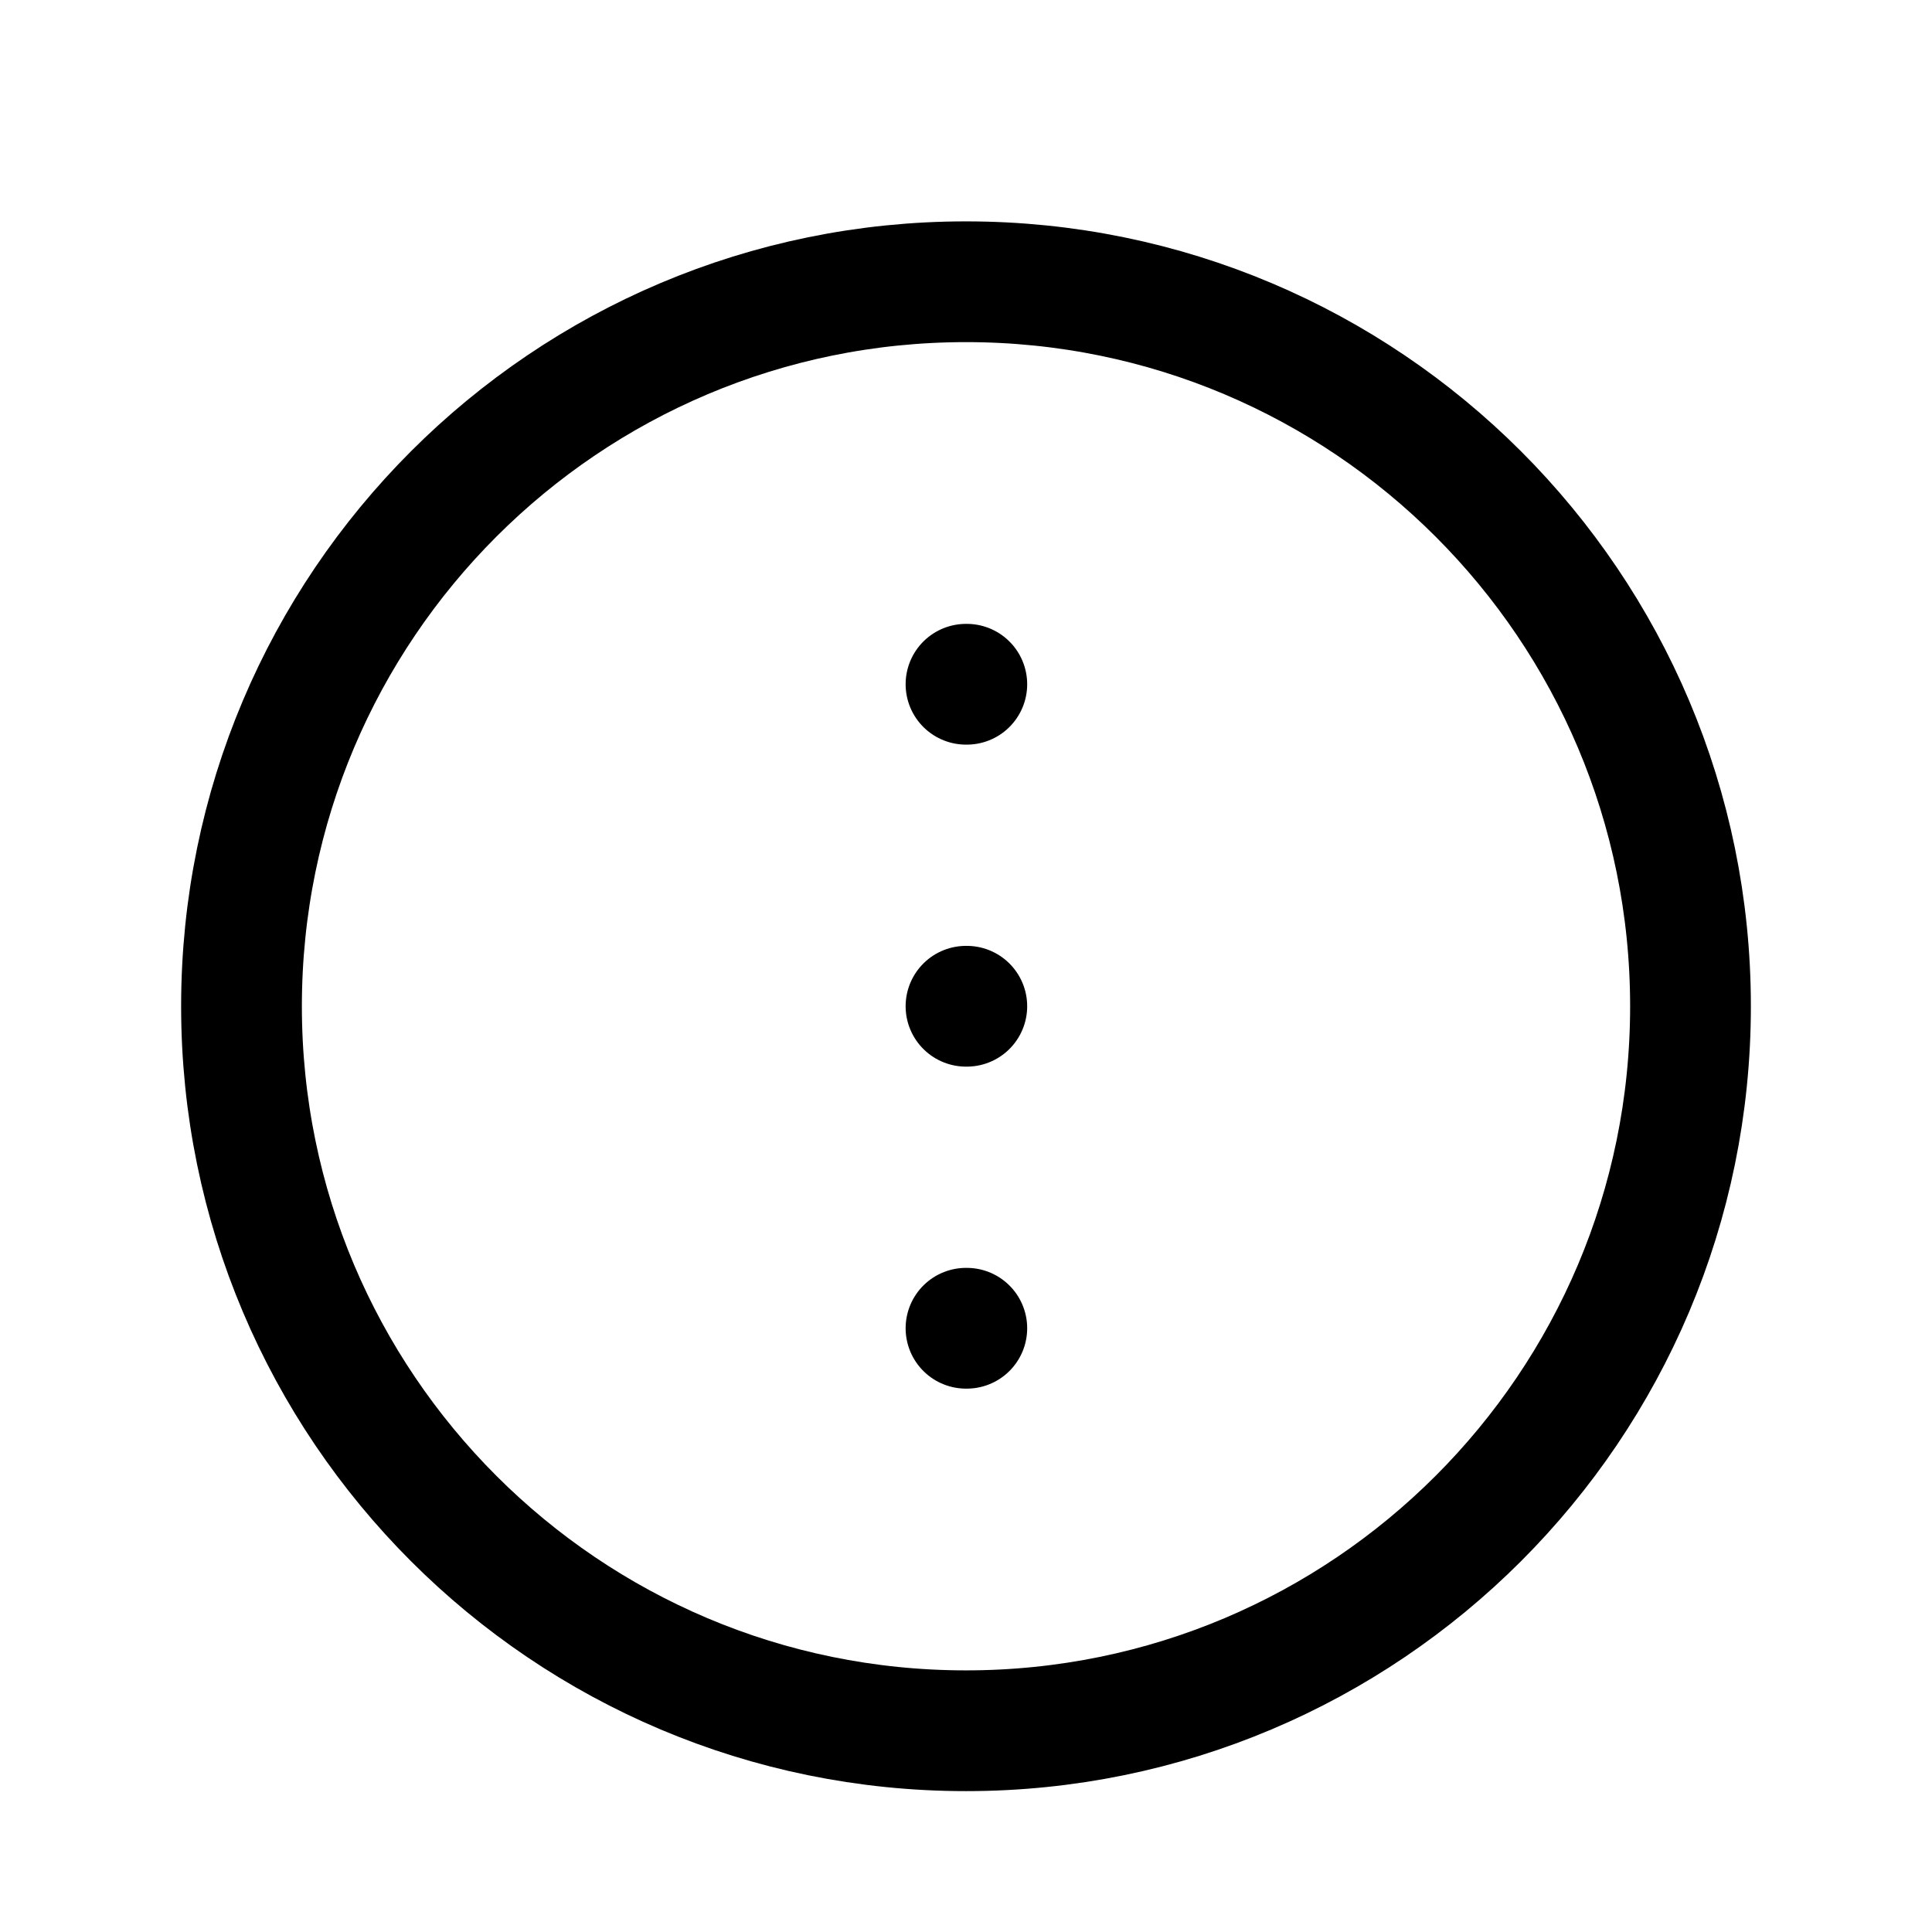
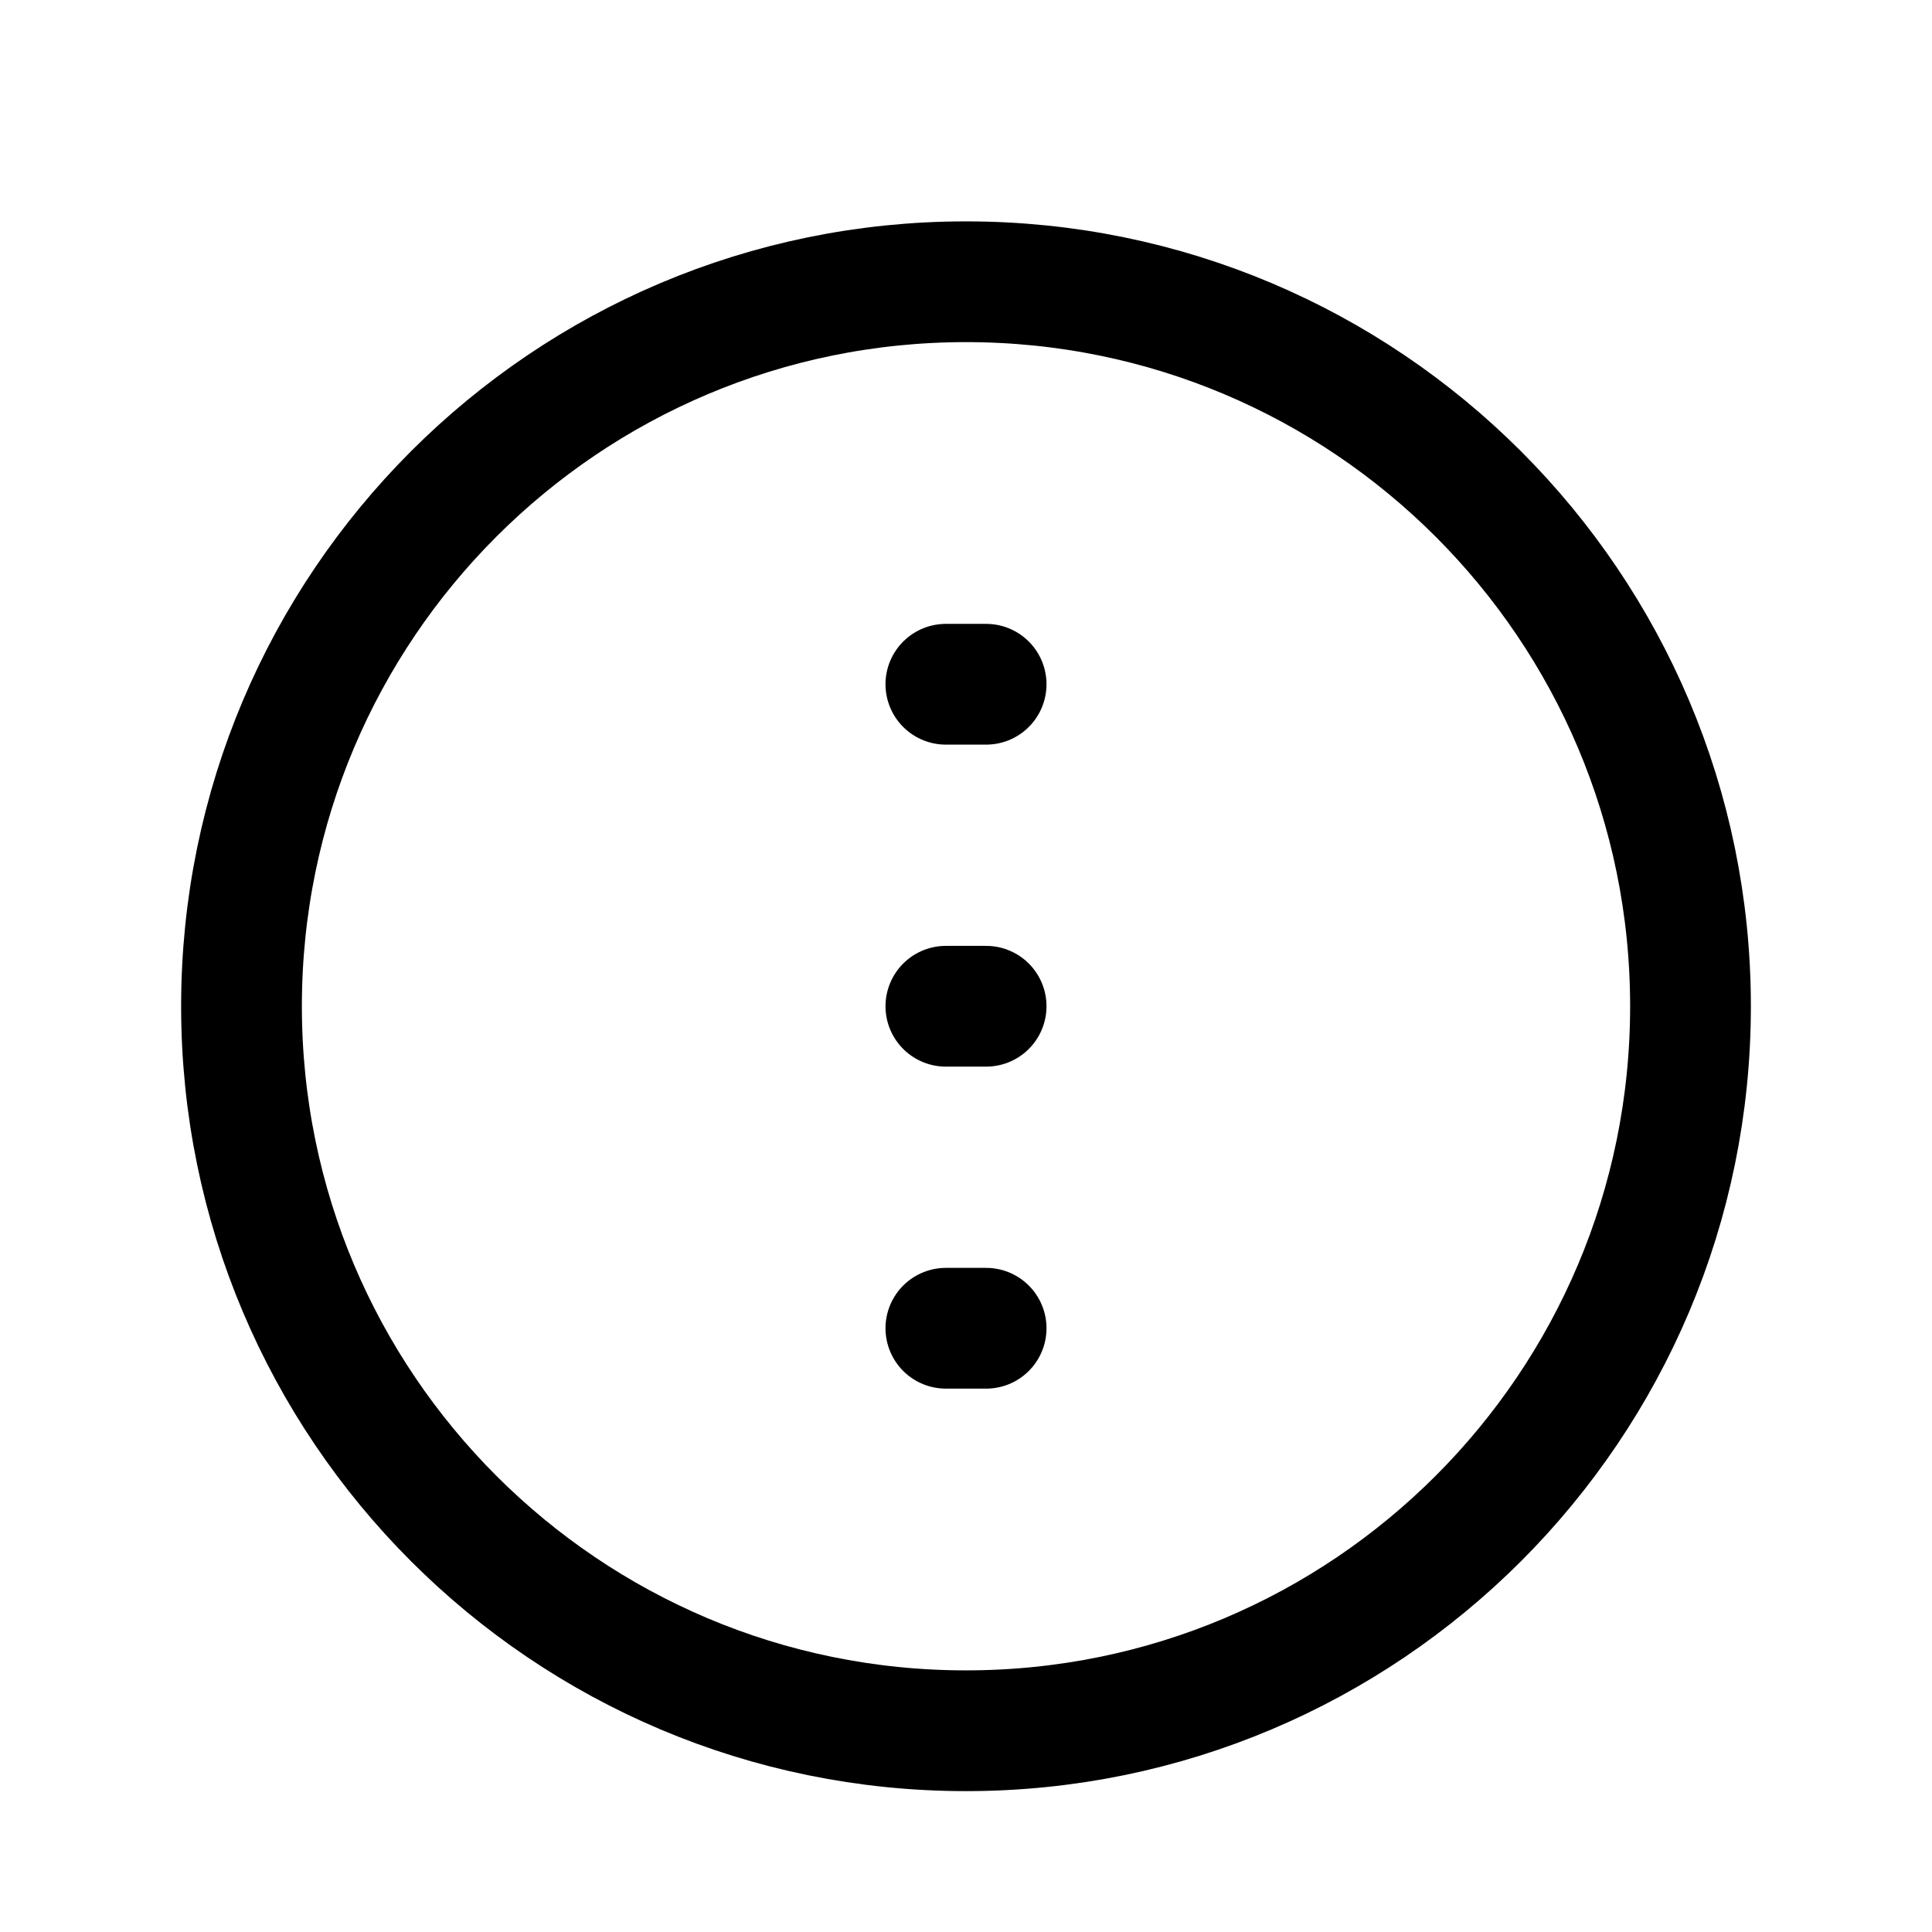
<svg xmlns="http://www.w3.org/2000/svg" width="24" height="24" fill="none" viewBox="0 0 24 24" stroke-width="1.5" stroke-linecap="round" stroke-linejoin="round" stroke="currentColor">
  <circle cx="12" cy="12.5" r="9" />
-   <path d="M12 8.5h.01m-.01 4h.01m-.01 4h.01" />
+   <path d="M12.25 12.5h-.5m.5-4h-.5m.5 8h-.5" />
</svg>
